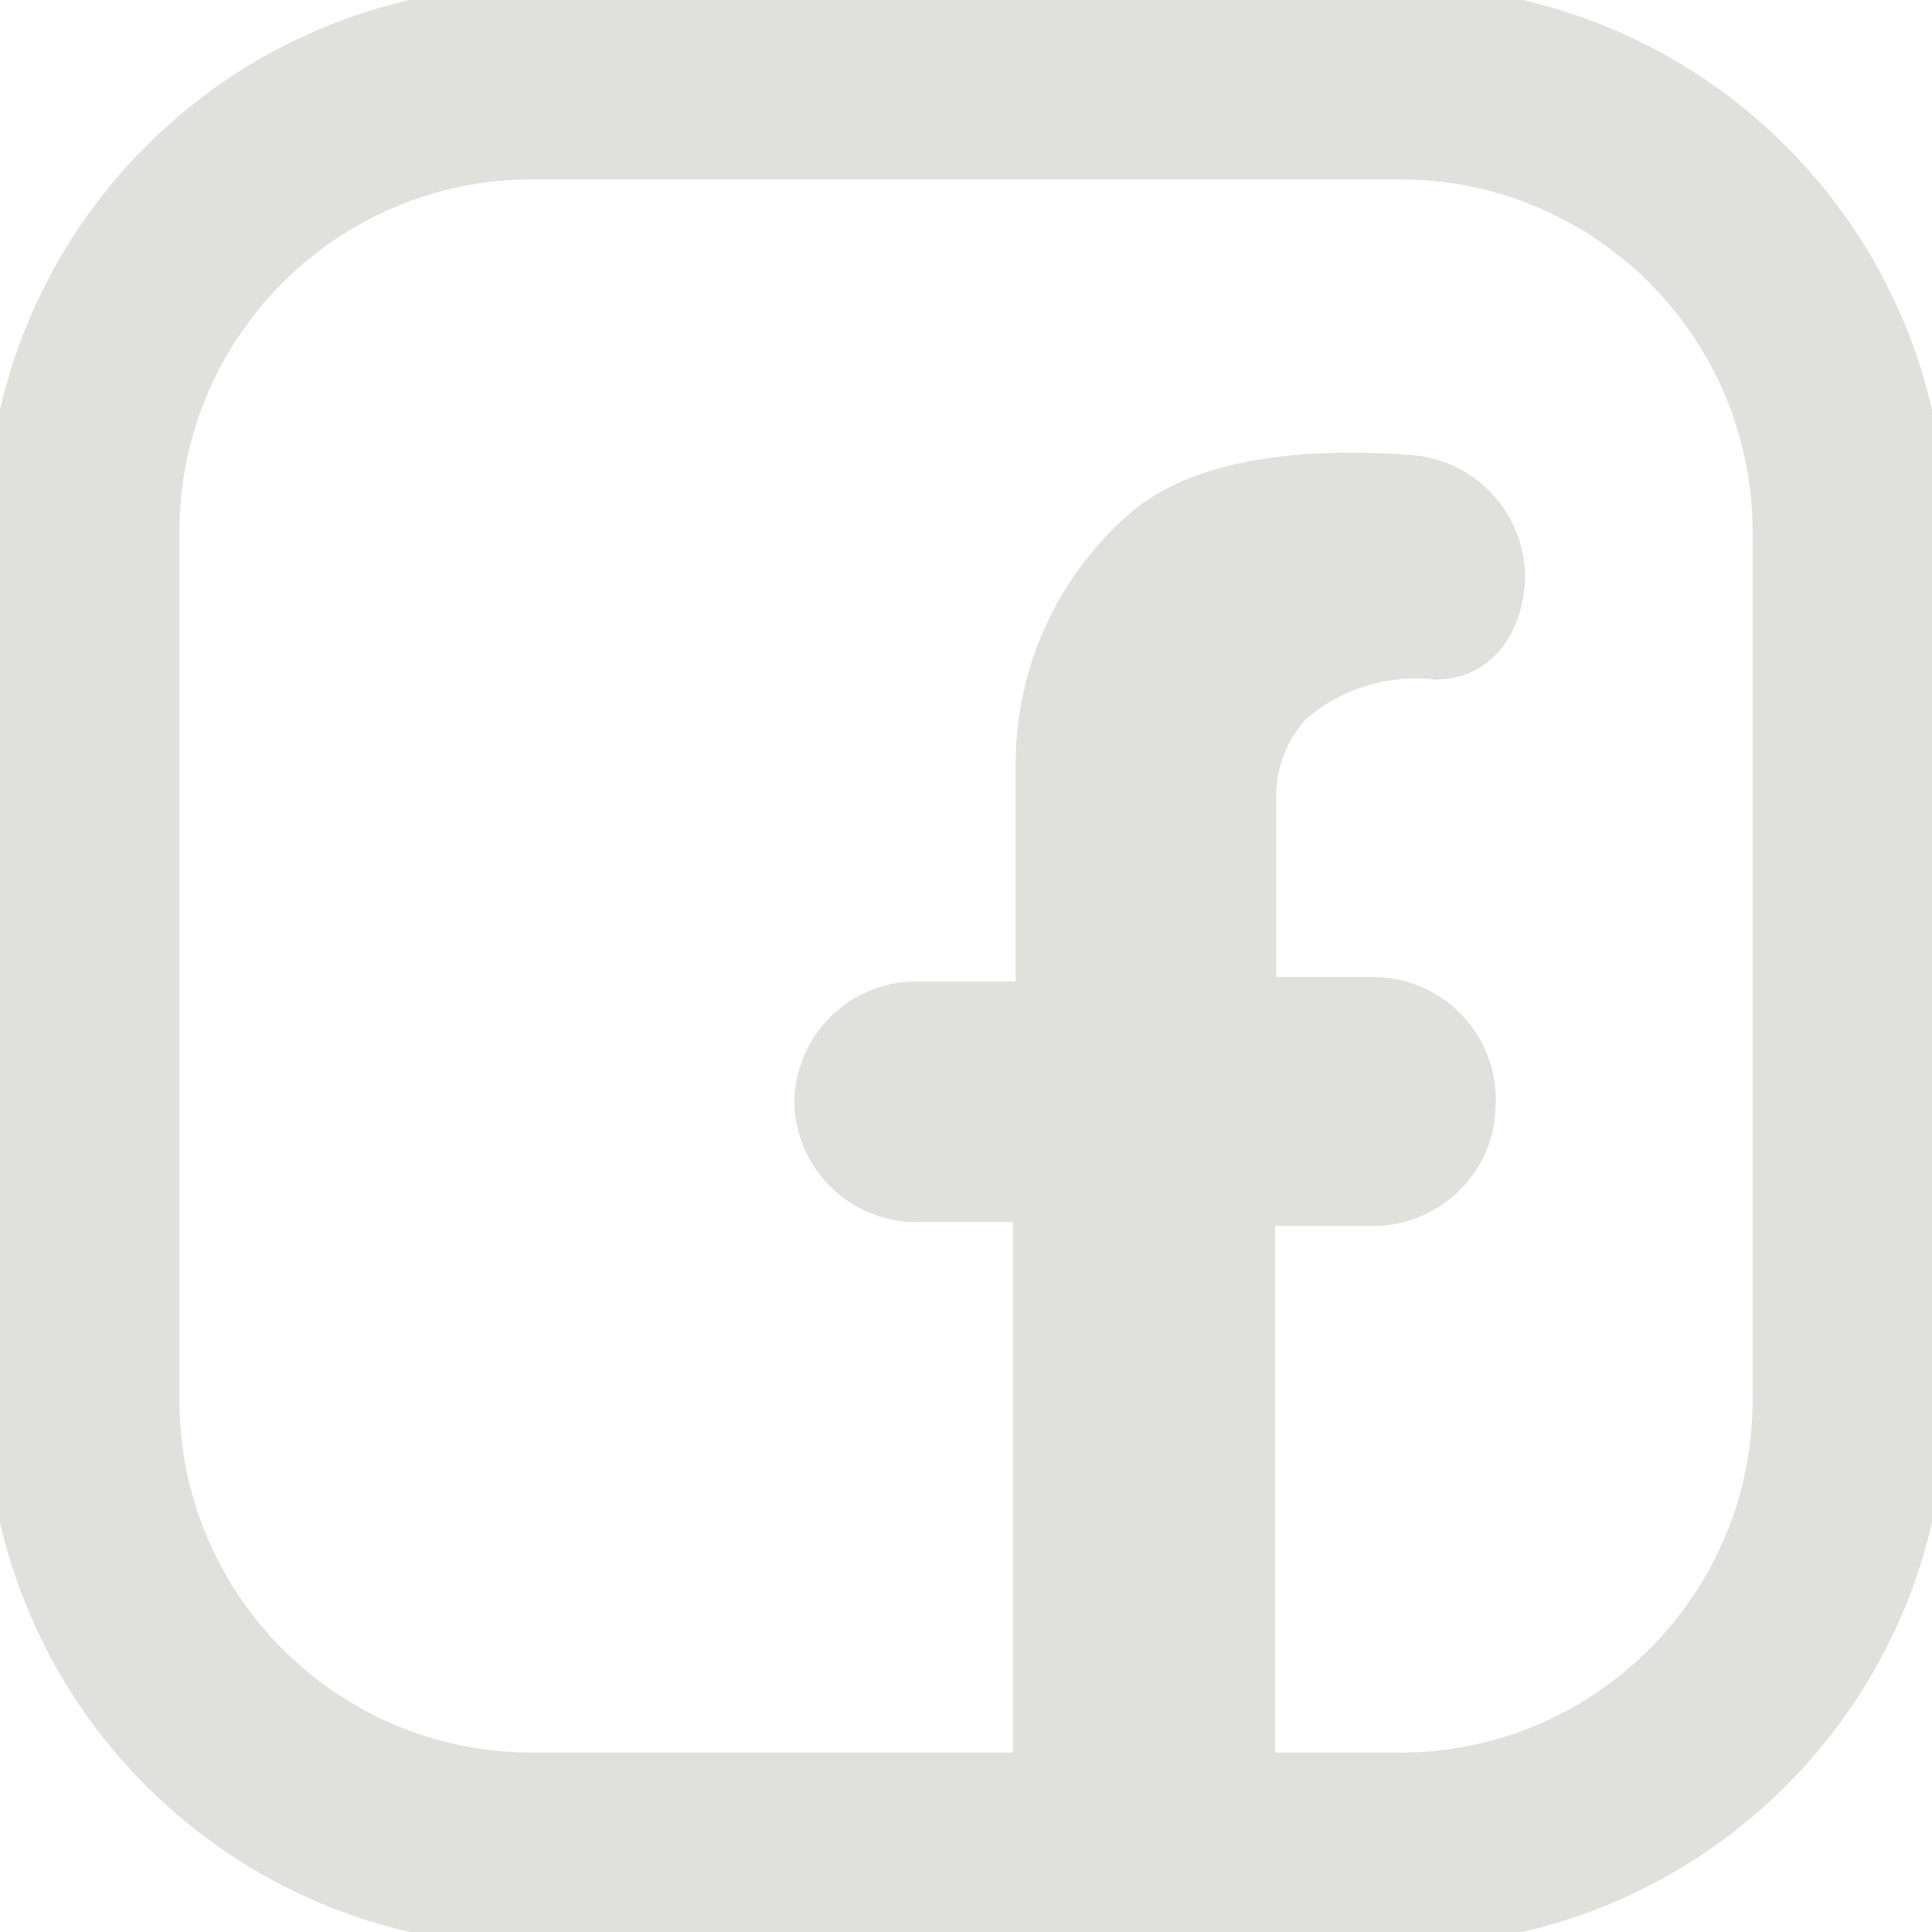
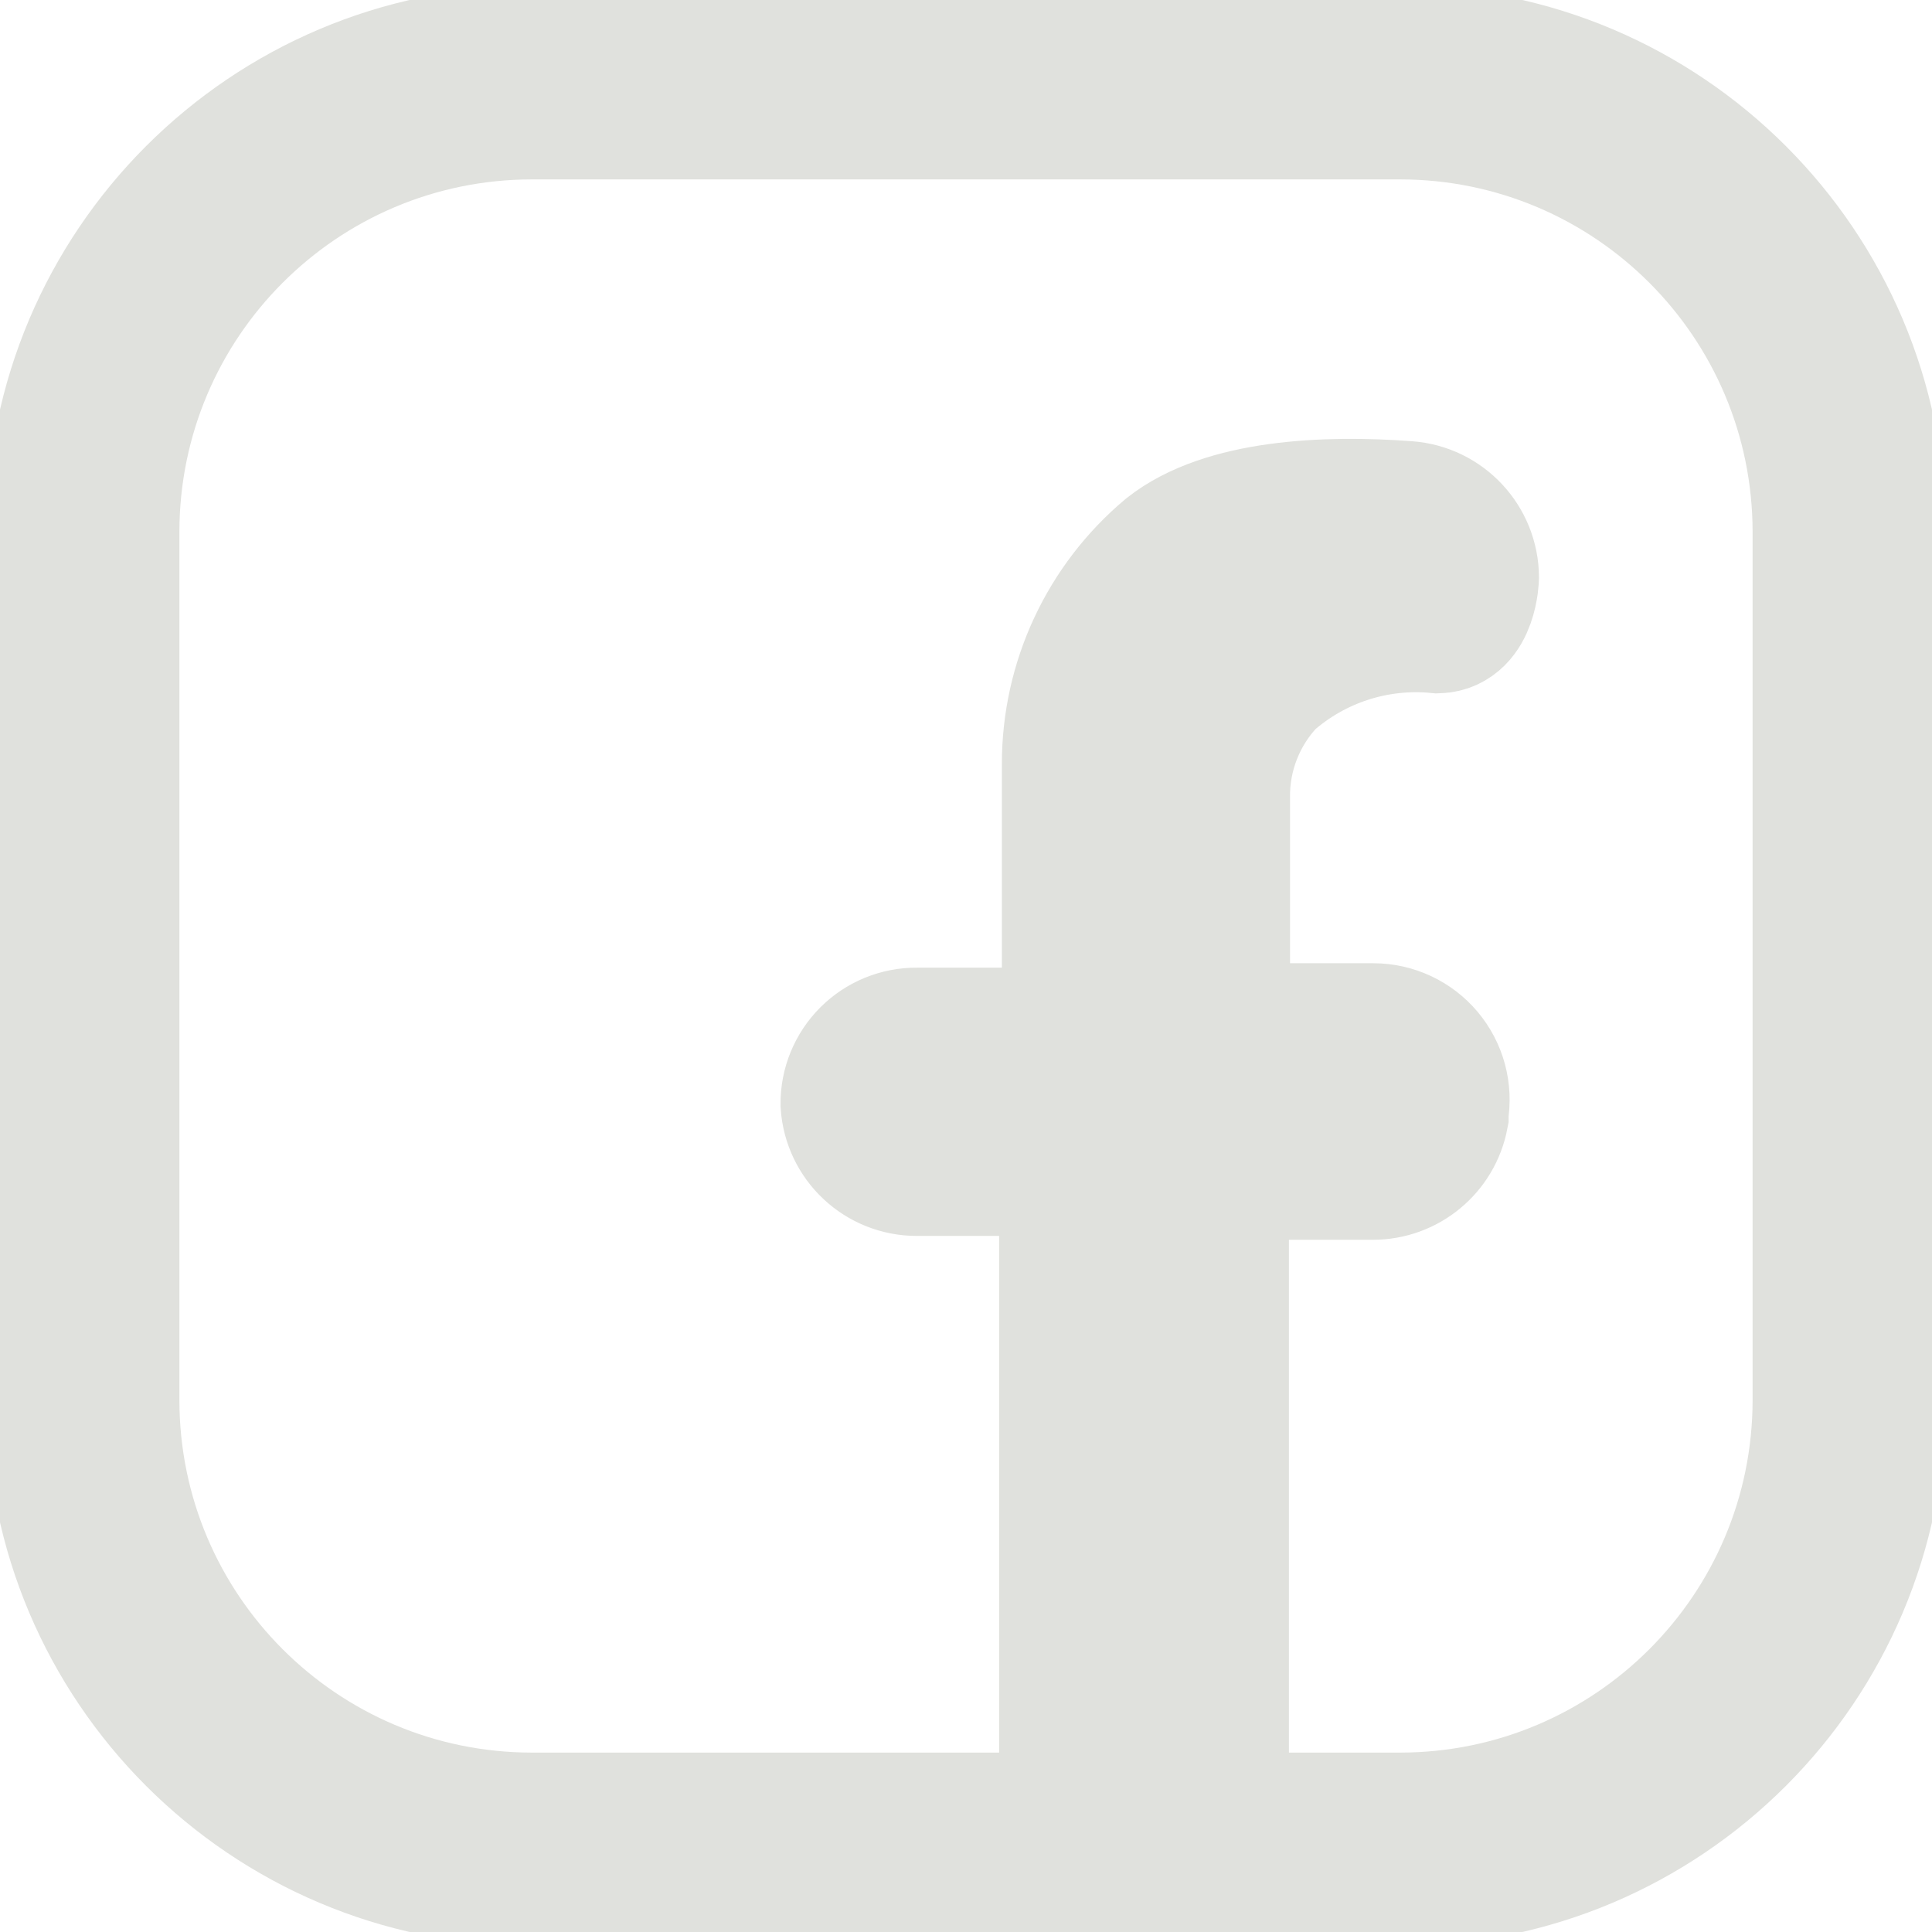
<svg xmlns="http://www.w3.org/2000/svg" stroke="#E0E1DD" stroke-width="1" fill="#E0E1DD" data-name="Layer 2" id="Layer_2" viewBox="0 0 35 35">
-   <path stroke="#E0E1DD" stroke-width="2" d="M26.05,11.31a4.06,4.06,0,0,0-3.09,1,3.06,3.06,0,0,0-.84,2.15v3.65a.58.58,0,0,0,.58.59h2.18a1.22,1.22,0,0,1,1.2,1.43v.08a1.23,1.23,0,0,1-1.21,1H22.68a.58.58,0,0,0-.58.58l0,10.42a1.23,1.23,0,0,1-1.25,1.23h-.3a1.23,1.23,0,0,1-1.2-1.23l0-10.49a.57.57,0,0,0-.58-.58H16.61A1.22,1.22,0,0,1,15.39,20h0a1.21,1.21,0,0,1,1.22-1.22h2.21a.58.58,0,0,0,.58-.59V13.84A5,5,0,0,1,21.19,10c1-.79,2.83-.87,4.3-.76a1.23,1.23,0,0,1,1.14,1.22S26.61,11.29,26.05,11.31Z" />
+   <path stroke="#E0E1DD" stroke-width="2.5" d="M26.05,11.31a4.06,4.06,0,0,0-3.09,1,3.06,3.06,0,0,0-.84,2.15v3.65a.58.58,0,0,0,.58.59h2.18a1.22,1.22,0,0,1,1.2,1.43v.08a1.23,1.23,0,0,1-1.21,1H22.68a.58.58,0,0,0-.58.58l0,10.42a1.23,1.23,0,0,1-1.25,1.23h-.3a1.23,1.23,0,0,1-1.2-1.23l0-10.49a.57.57,0,0,0-.58-.58H16.61A1.22,1.22,0,0,1,15.39,20h0a1.21,1.21,0,0,1,1.22-1.22h2.21a.58.58,0,0,0,.58-.59V13.84A5,5,0,0,1,21.19,10c1-.79,2.83-.87,4.3-.76a1.23,1.23,0,0,1,1.14,1.22S26.61,11.29,26.05,11.31Z" />
  <path d="M25.37,34.75H9.63A9.39,9.39,0,0,1,.25,25.37V9.63A9.39,9.39,0,0,1,9.63.25H25.37a9.39,9.39,0,0,1,9.38,9.38V25.37A9.39,9.39,0,0,1,25.37,34.75ZM9.63,2.75A6.89,6.89,0,0,0,2.75,9.63V25.37a6.89,6.89,0,0,0,6.88,6.88H25.37a6.89,6.89,0,0,0,6.88-6.88V9.63a6.89,6.89,0,0,0-6.88-6.88Z" />
</svg>
